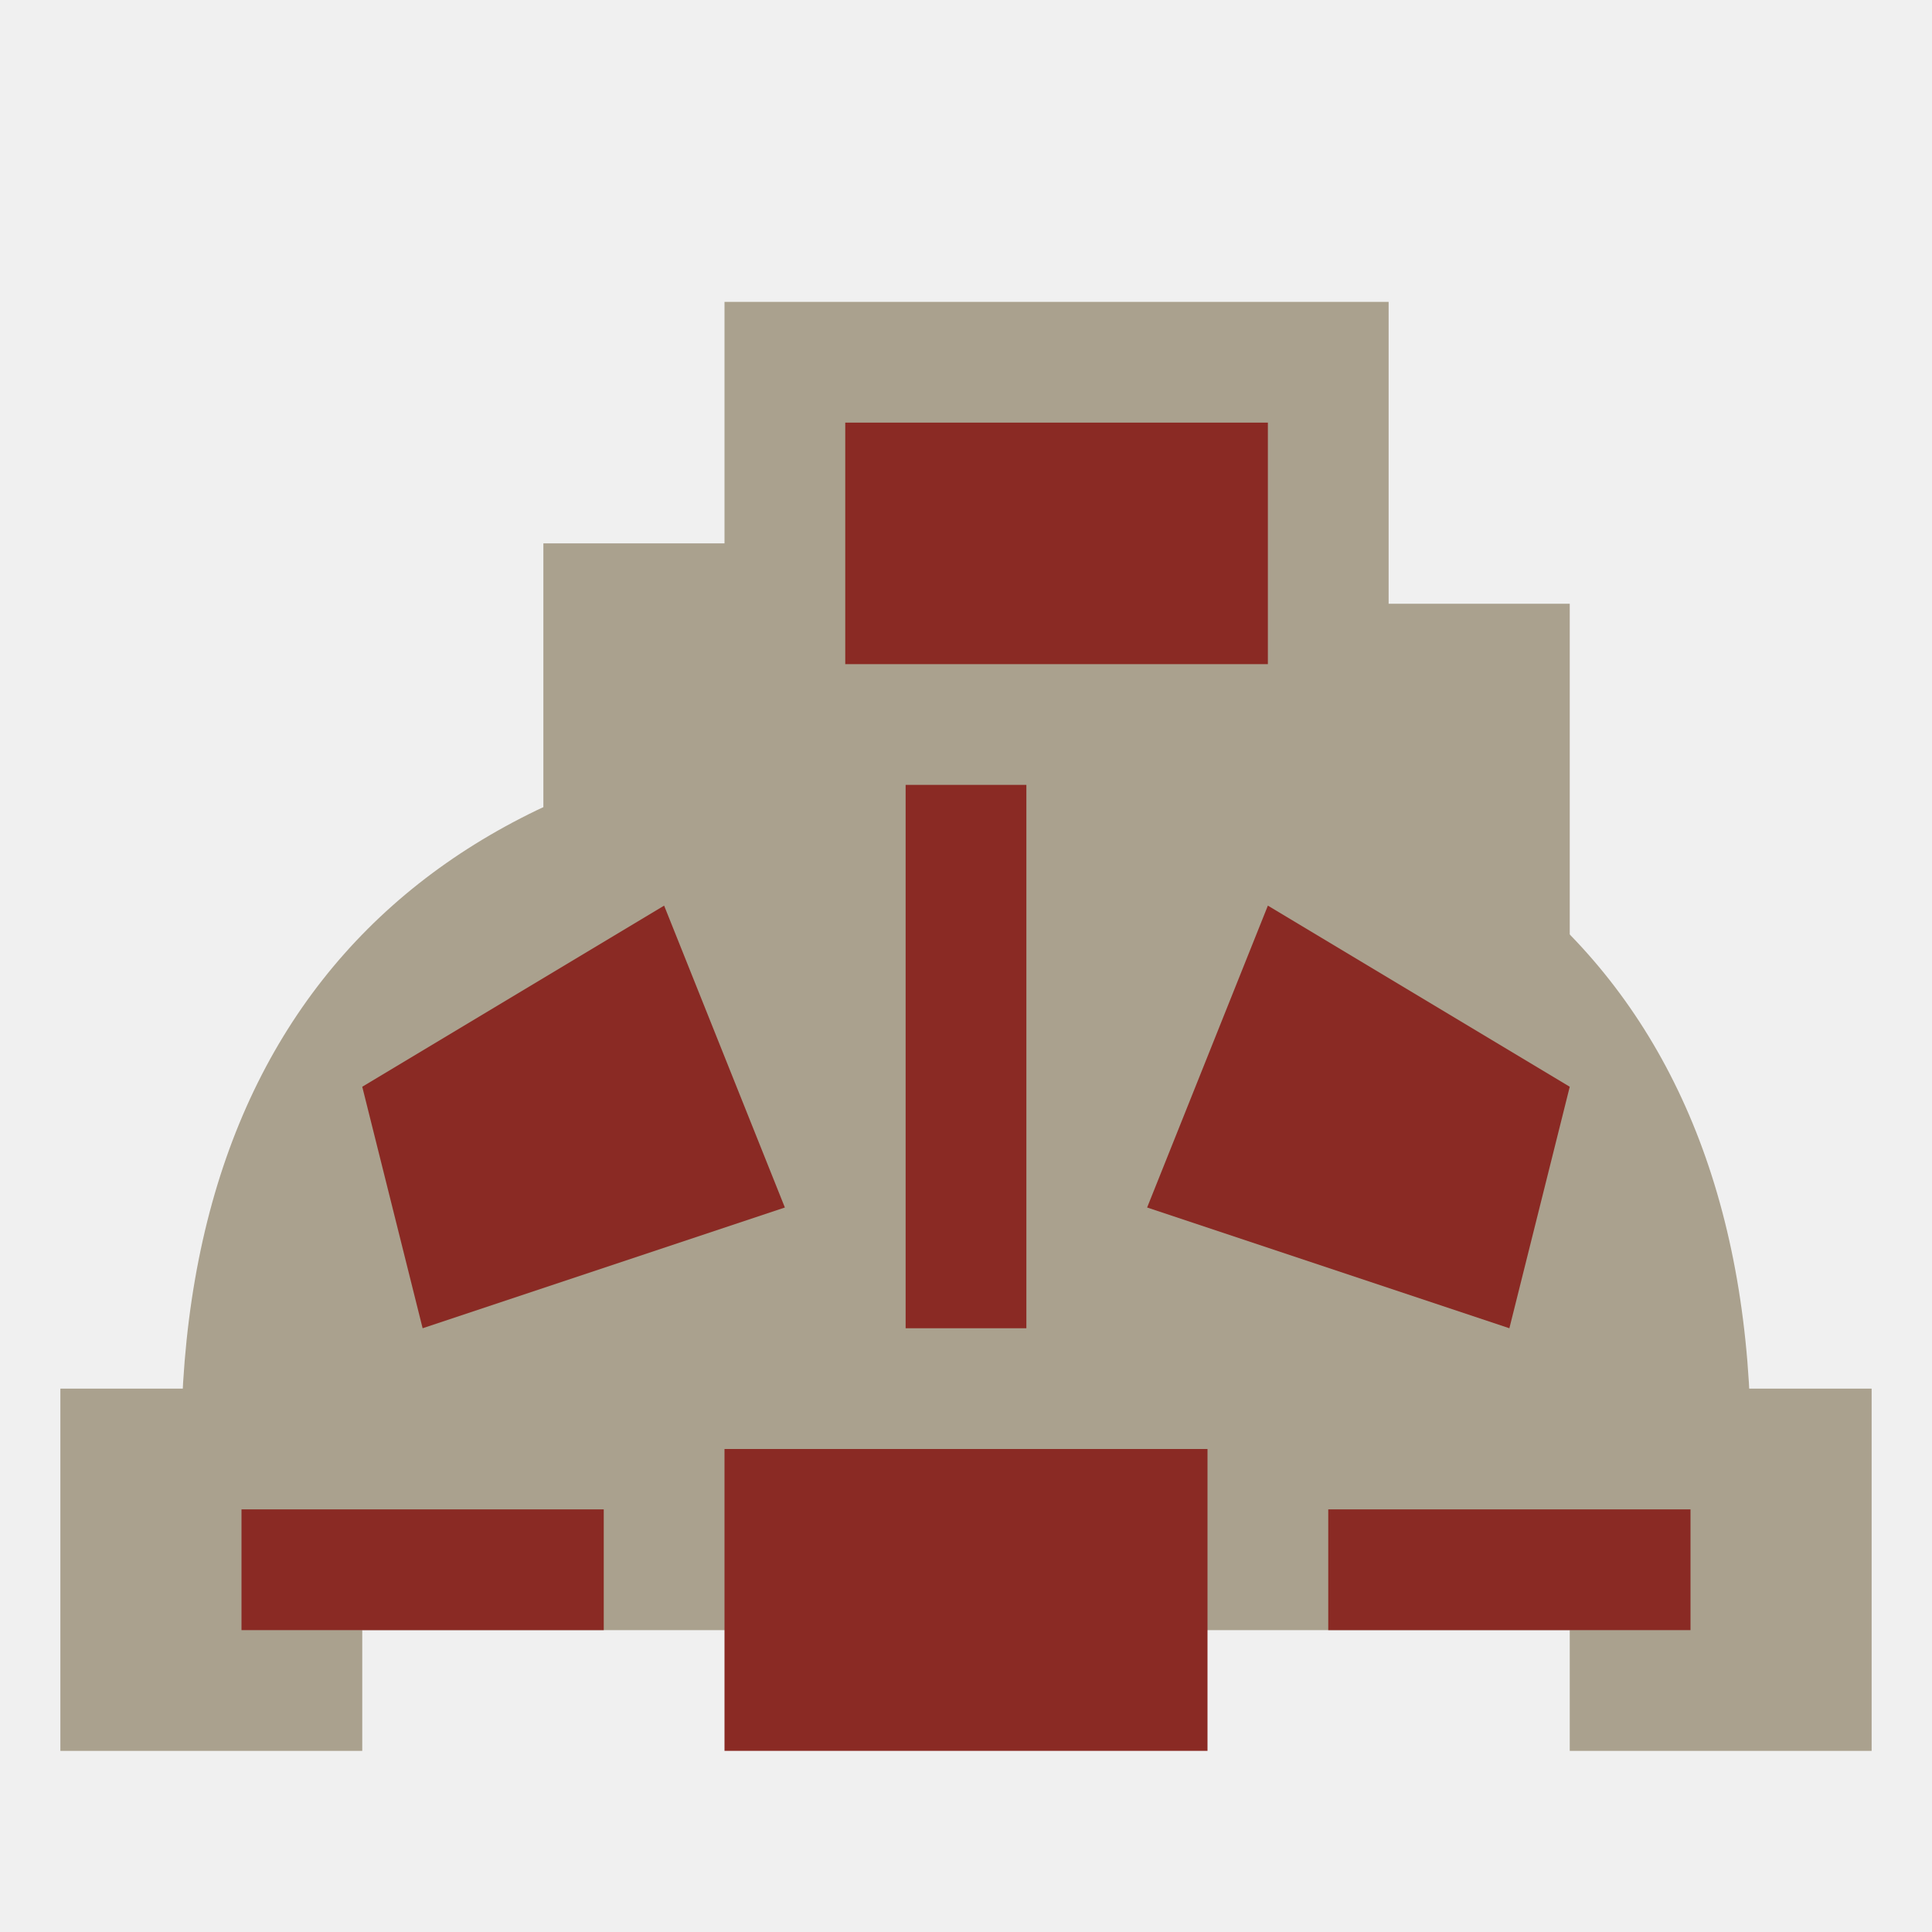
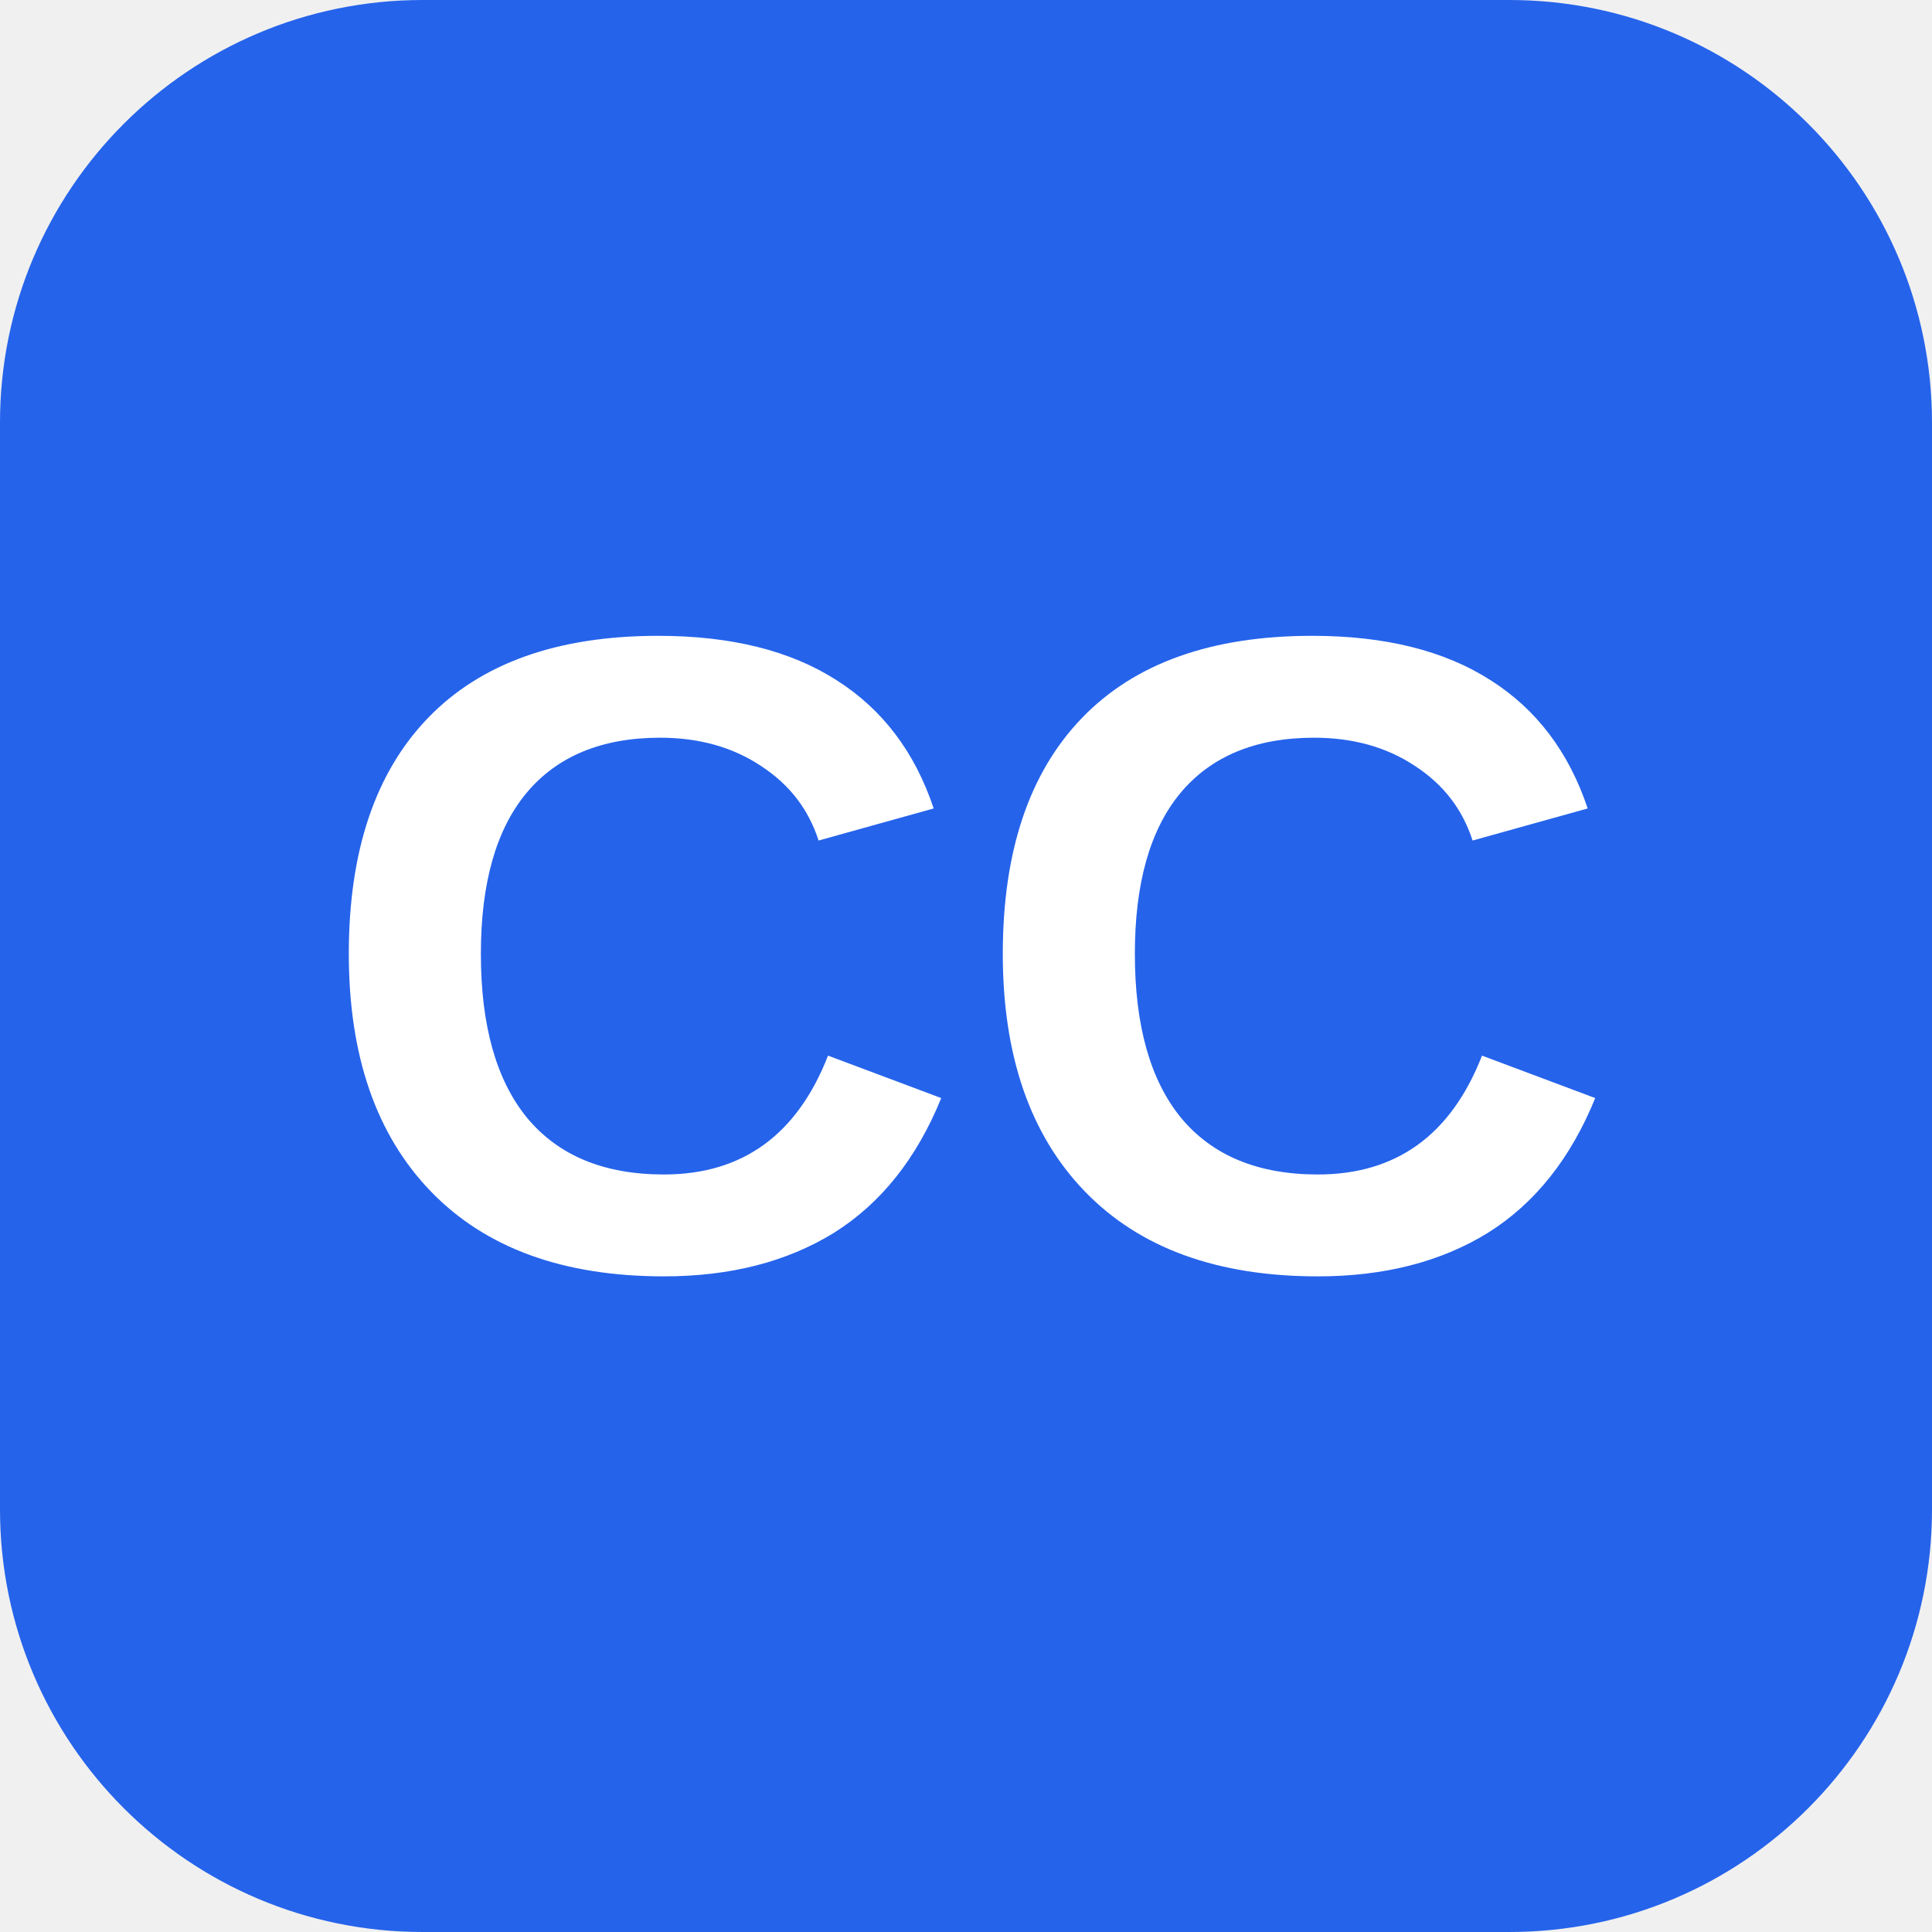
<svg xmlns="http://www.w3.org/2000/svg" viewBox="0 0 32 32">
-   <g fill="#aaa18e">
-     <path d="M3 24C3 16 8 12 16 12s13 4 13 12v3H3Z" />
-     <path d="M12 5h11v9H12zM9 9h4v7H9zM23 10h3v7h-3zM1 23h5v6H1zM26 23h5v6h-5z" />
-   </g>
-   <g fill="#8a2a24">
-     <path d="M14 7h7v4h-7zM6 18l5-3 2 5-6 2zM21 15l5 3-1 4-6-2zM12 24h8v5h-8z" />
-     <path d="M15 13h2v9h-2zM4 25h6v2H4zM22 25h6v2h-6z" />
-   </g>
+   <rect width="32" height="32" rx="7" fill="#2563eb" />
+   <text x="16" y="21" text-anchor="middle" font-family="Arial,sans-serif" font-size="15" font-weight="700" fill="#fff">CC</text>
</svg>
